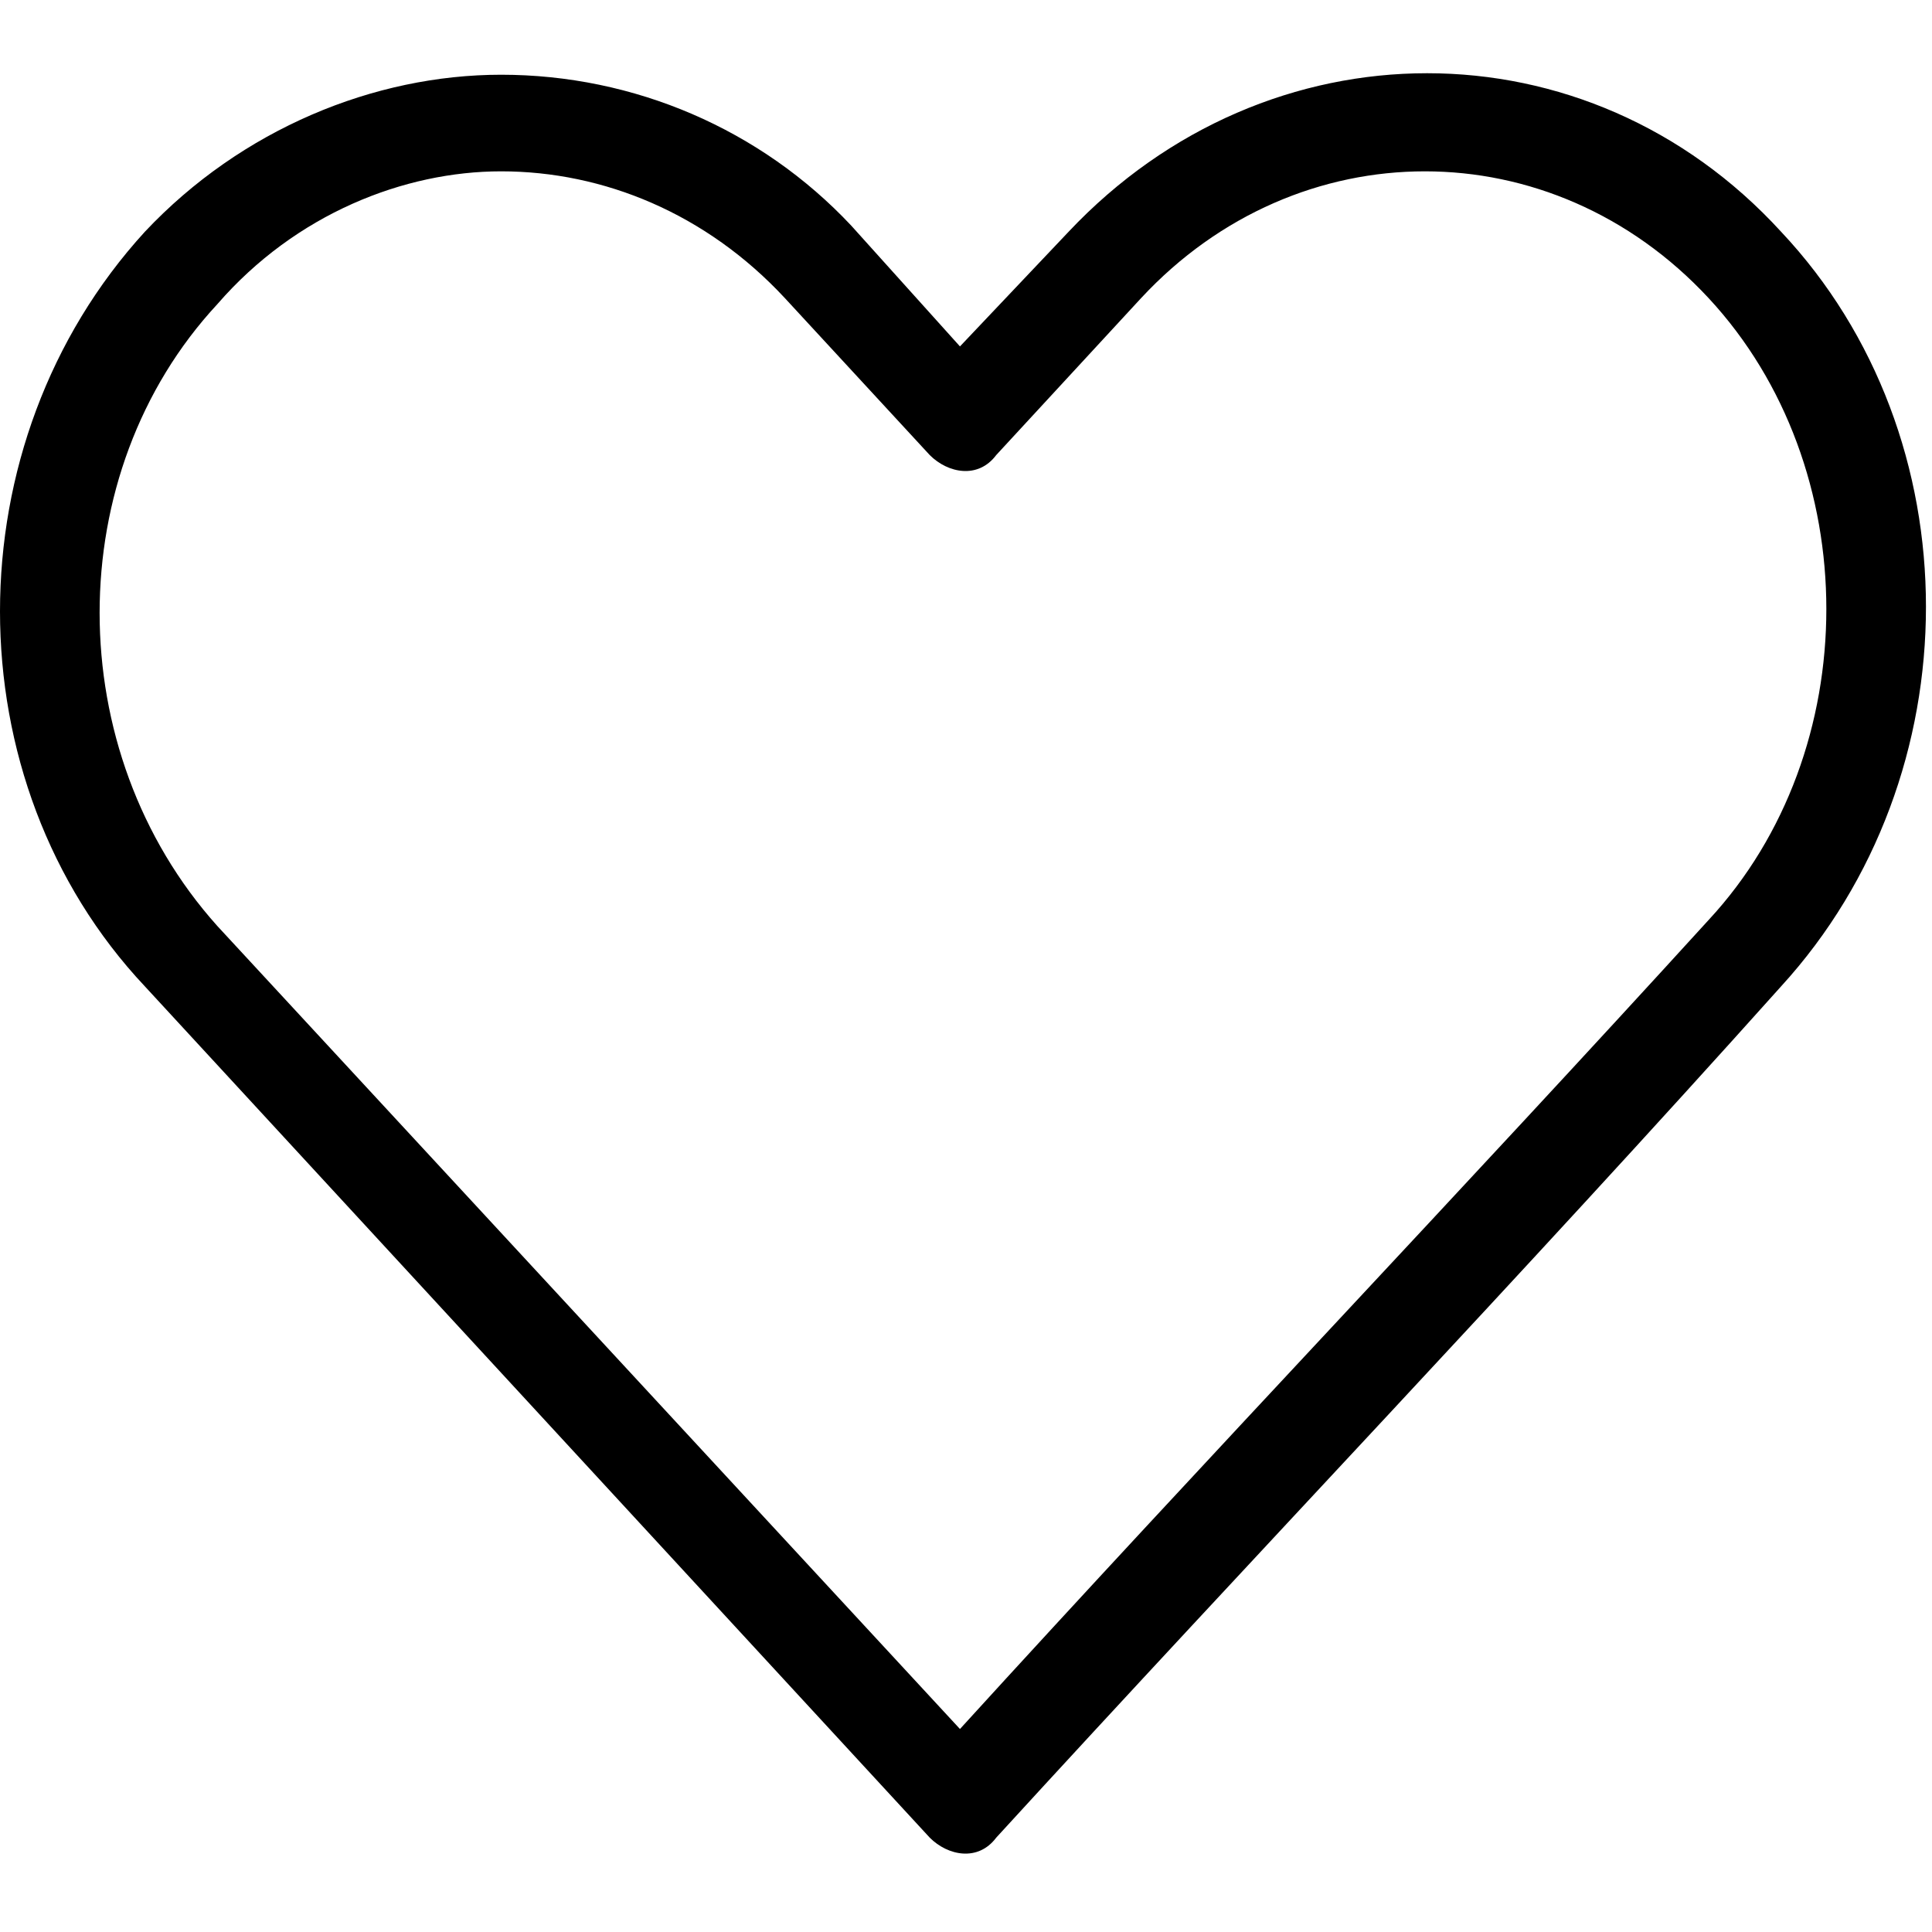
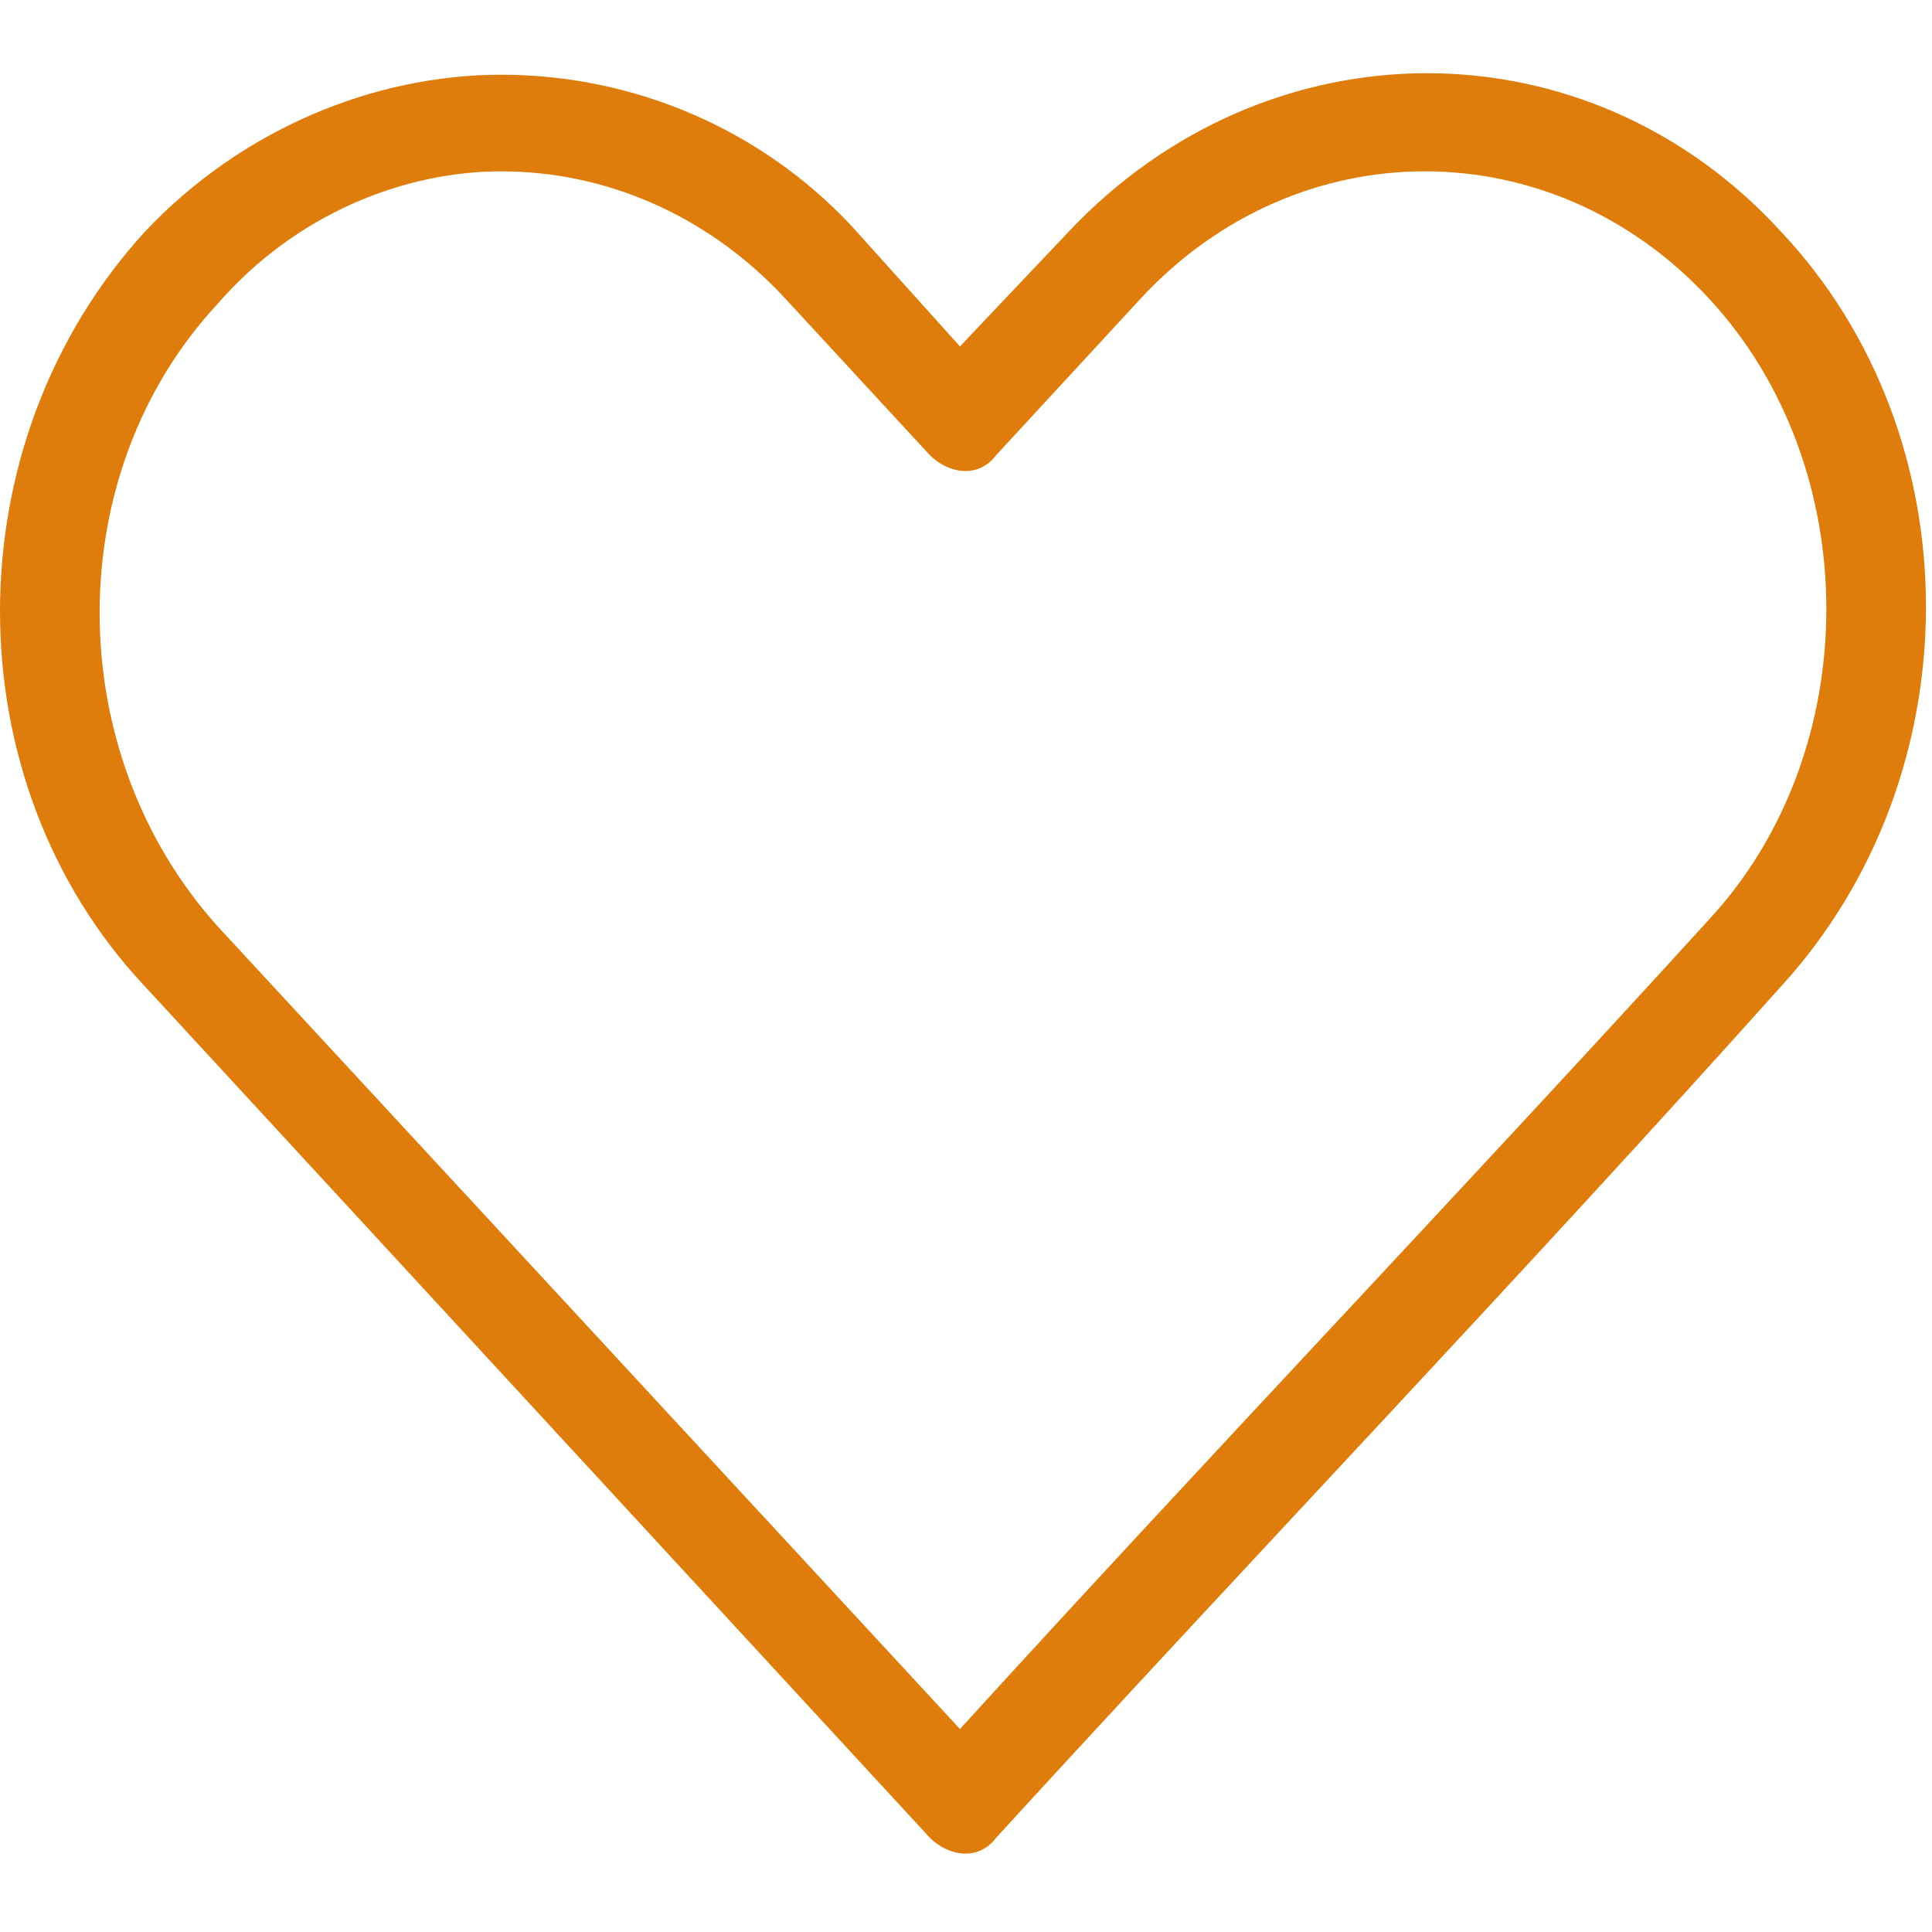
<svg xmlns="http://www.w3.org/2000/svg" version="1.1" id="Ebene_1" x="0px" y="0px" viewBox="0 0 32 32" style="enable-background:new 0 0 32 32;" xml:space="preserve">
+   <style type="text/css">
+ 	.st0{fill:#DE7D0B;}
+ </style>
  <g transform="translate(0,-952.3622)">
-     <path d="M8.3,953.6c-2.1,0-4.3,0.9-5.9,2.6c-3.2,3.5-3.2,9.1,0,12.5l13,14.1c0.3,0.3,0.8,0.4,1.1,0l0,0c4.3-4.7,8.7-9.3,13-14.1   c3.2-3.5,3.2-9.1,0-12.5c-3.2-3.5-8.5-3.5-11.8,0l-1.8,1.9l-1.8-2C12.6,954.5,10.5,953.6,8.3,953.6z M8.3,955.2   c1.7,0,3.4,0.7,4.7,2.1l2.4,2.6c0.3,0.3,0.8,0.4,1.1,0l0,0l2.4-2.6c2.6-2.8,6.8-2.8,9.4,0s2.6,7.5,0,10.3   c-4.1,4.5-8.3,8.9-12.4,13.4L3.6,967.7c-2.6-2.9-2.6-7.5,0-10.3C4.9,955.9,6.7,955.2,8.3,955.2z" />
+     <path class="st0" d="M8.3,953.6c-2.1,0-4.3,0.9-5.9,2.6c-3.2,3.5-3.2,9.1,0,12.5l13,14.1c0.3,0.3,0.8,0.4,1.1,0l0,0   c4.3-4.7,8.7-9.3,13-14.1c3.2-3.5,3.2-9.1,0-12.5c-3.2-3.5-8.5-3.5-11.8,0l-1.8,1.9l-1.8-2C12.6,954.5,10.5,953.6,8.3,953.6z    M8.3,955.2c1.7,0,3.4,0.7,4.7,2.1l2.4,2.6c0.3,0.3,0.8,0.4,1.1,0l0,0l2.4-2.6c2.6-2.8,6.8-2.8,9.4,0s2.6,7.5,0,10.3   c-4.1,4.5-8.3,8.9-12.4,13.4L3.6,967.7c-2.6-2.9-2.6-7.5,0-10.3C4.9,955.9,6.7,955.2,8.3,955.2z" />
  </g>
</svg>
